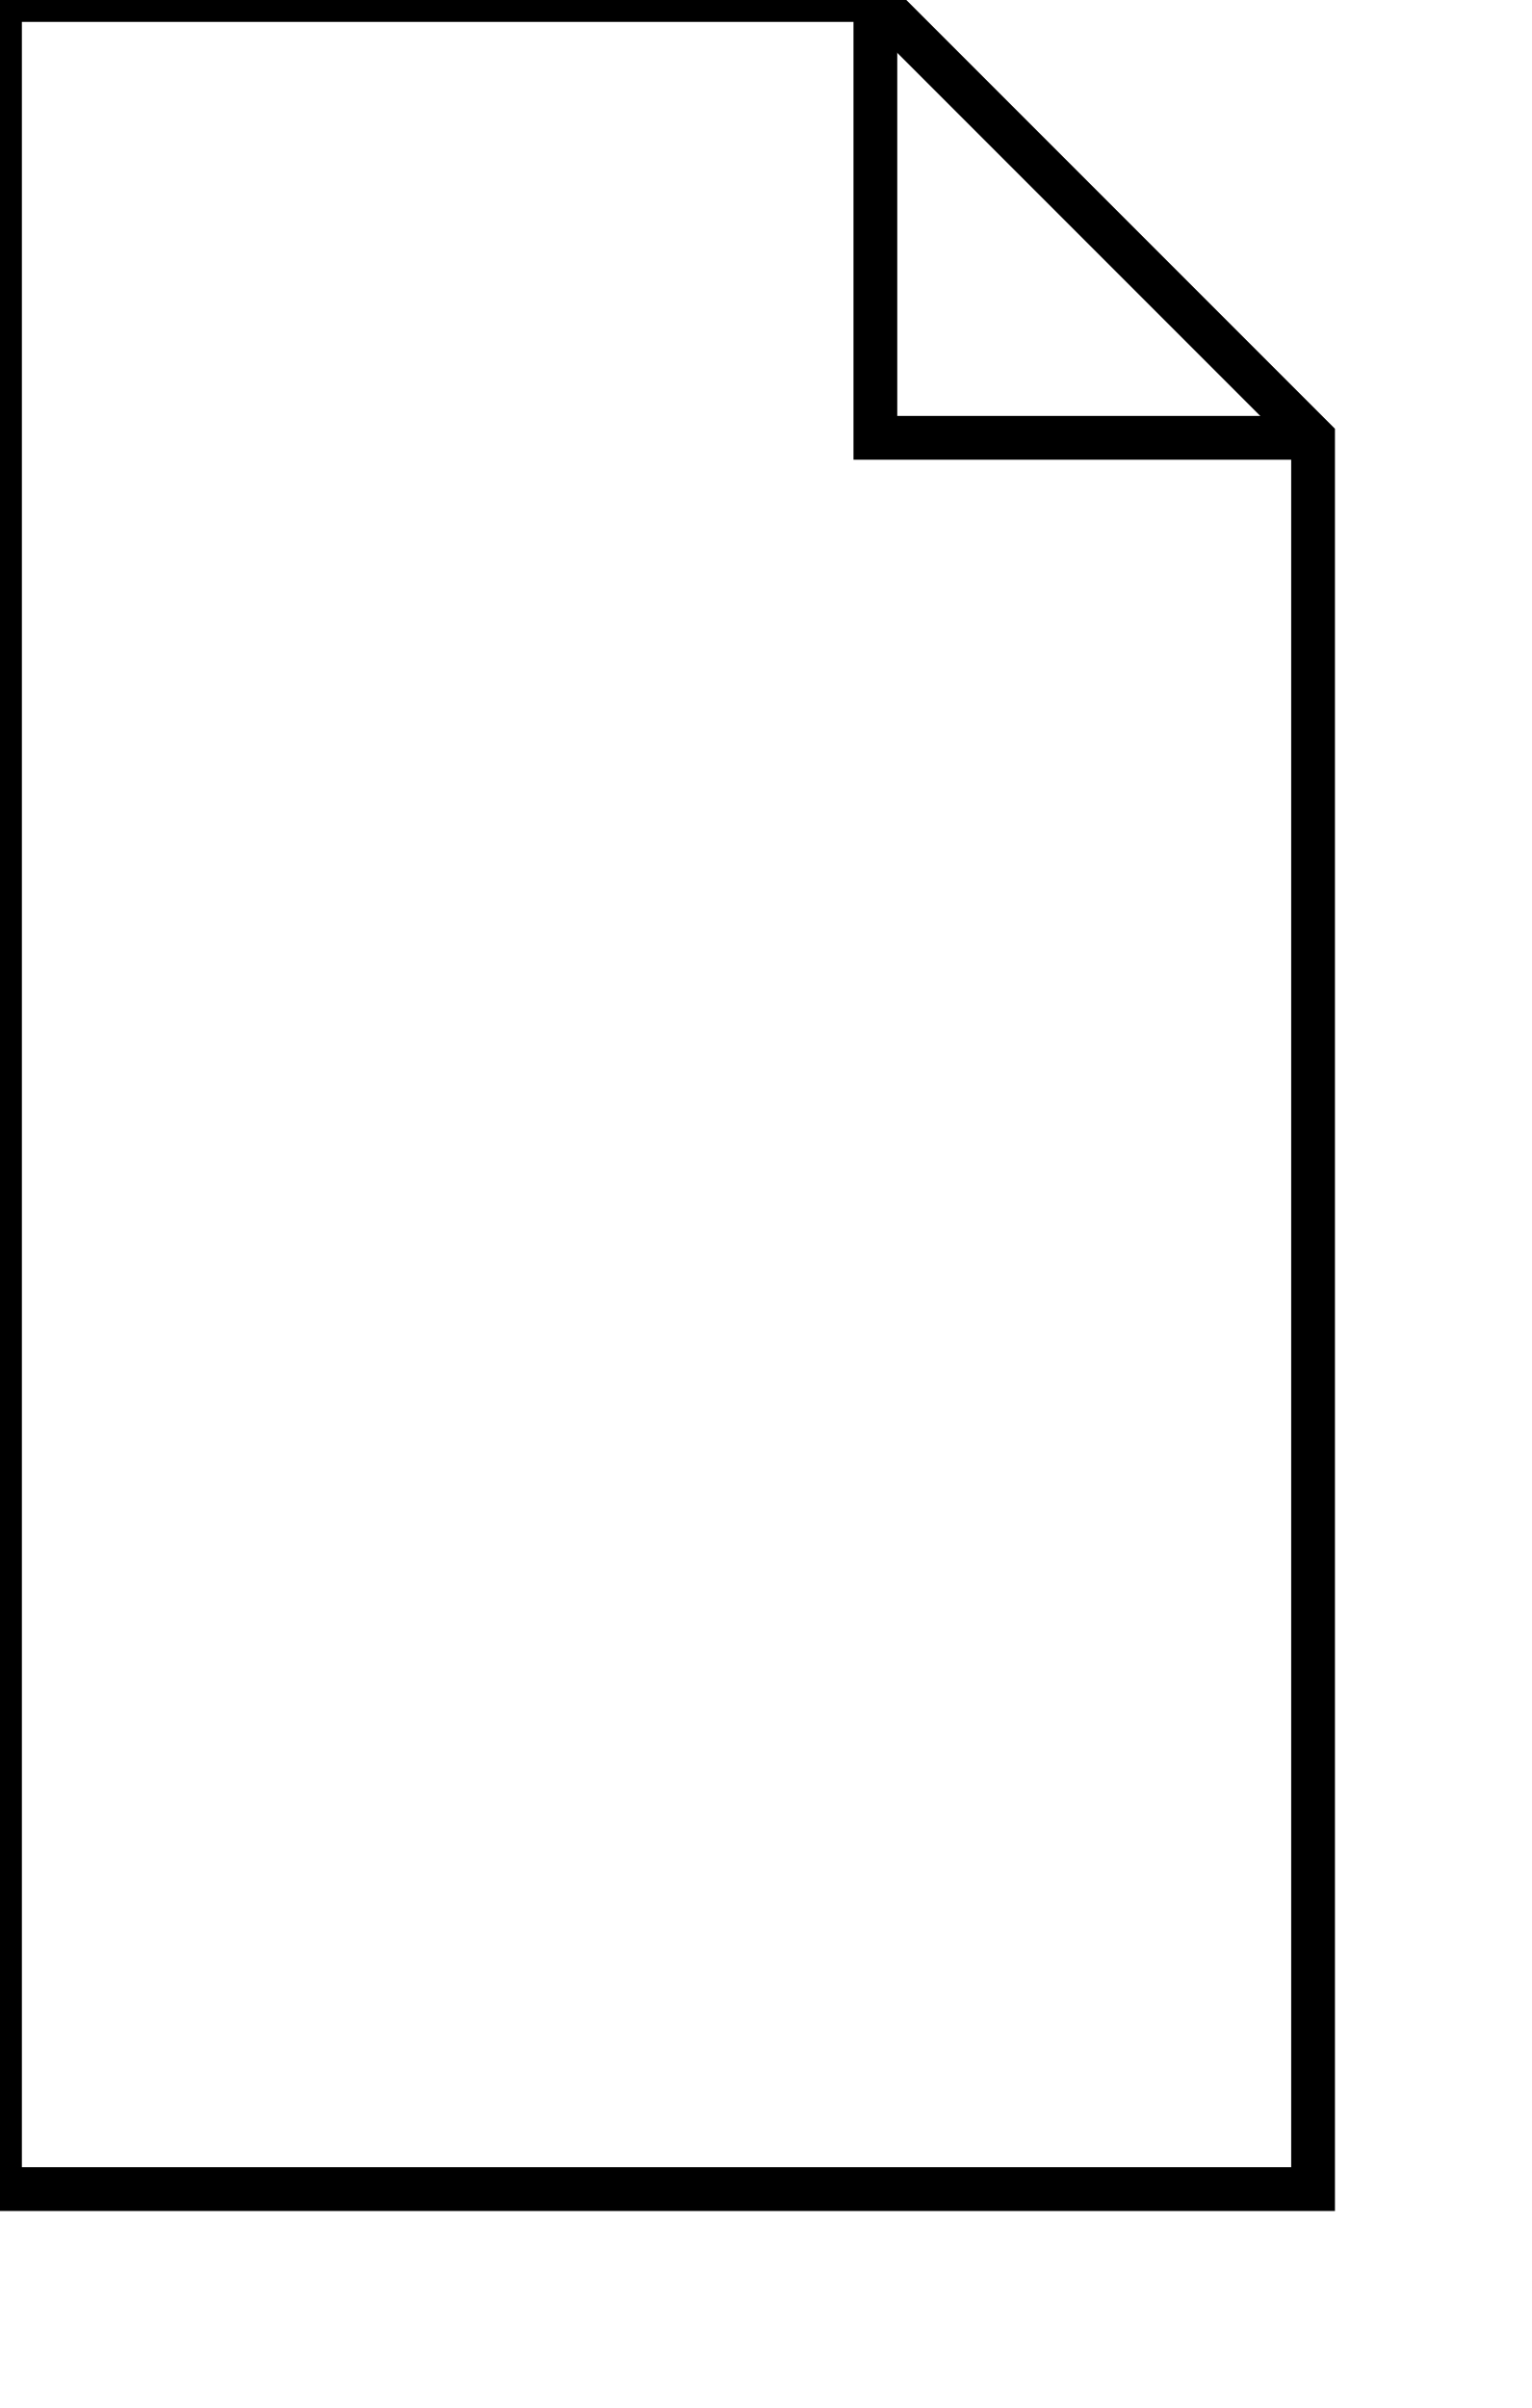
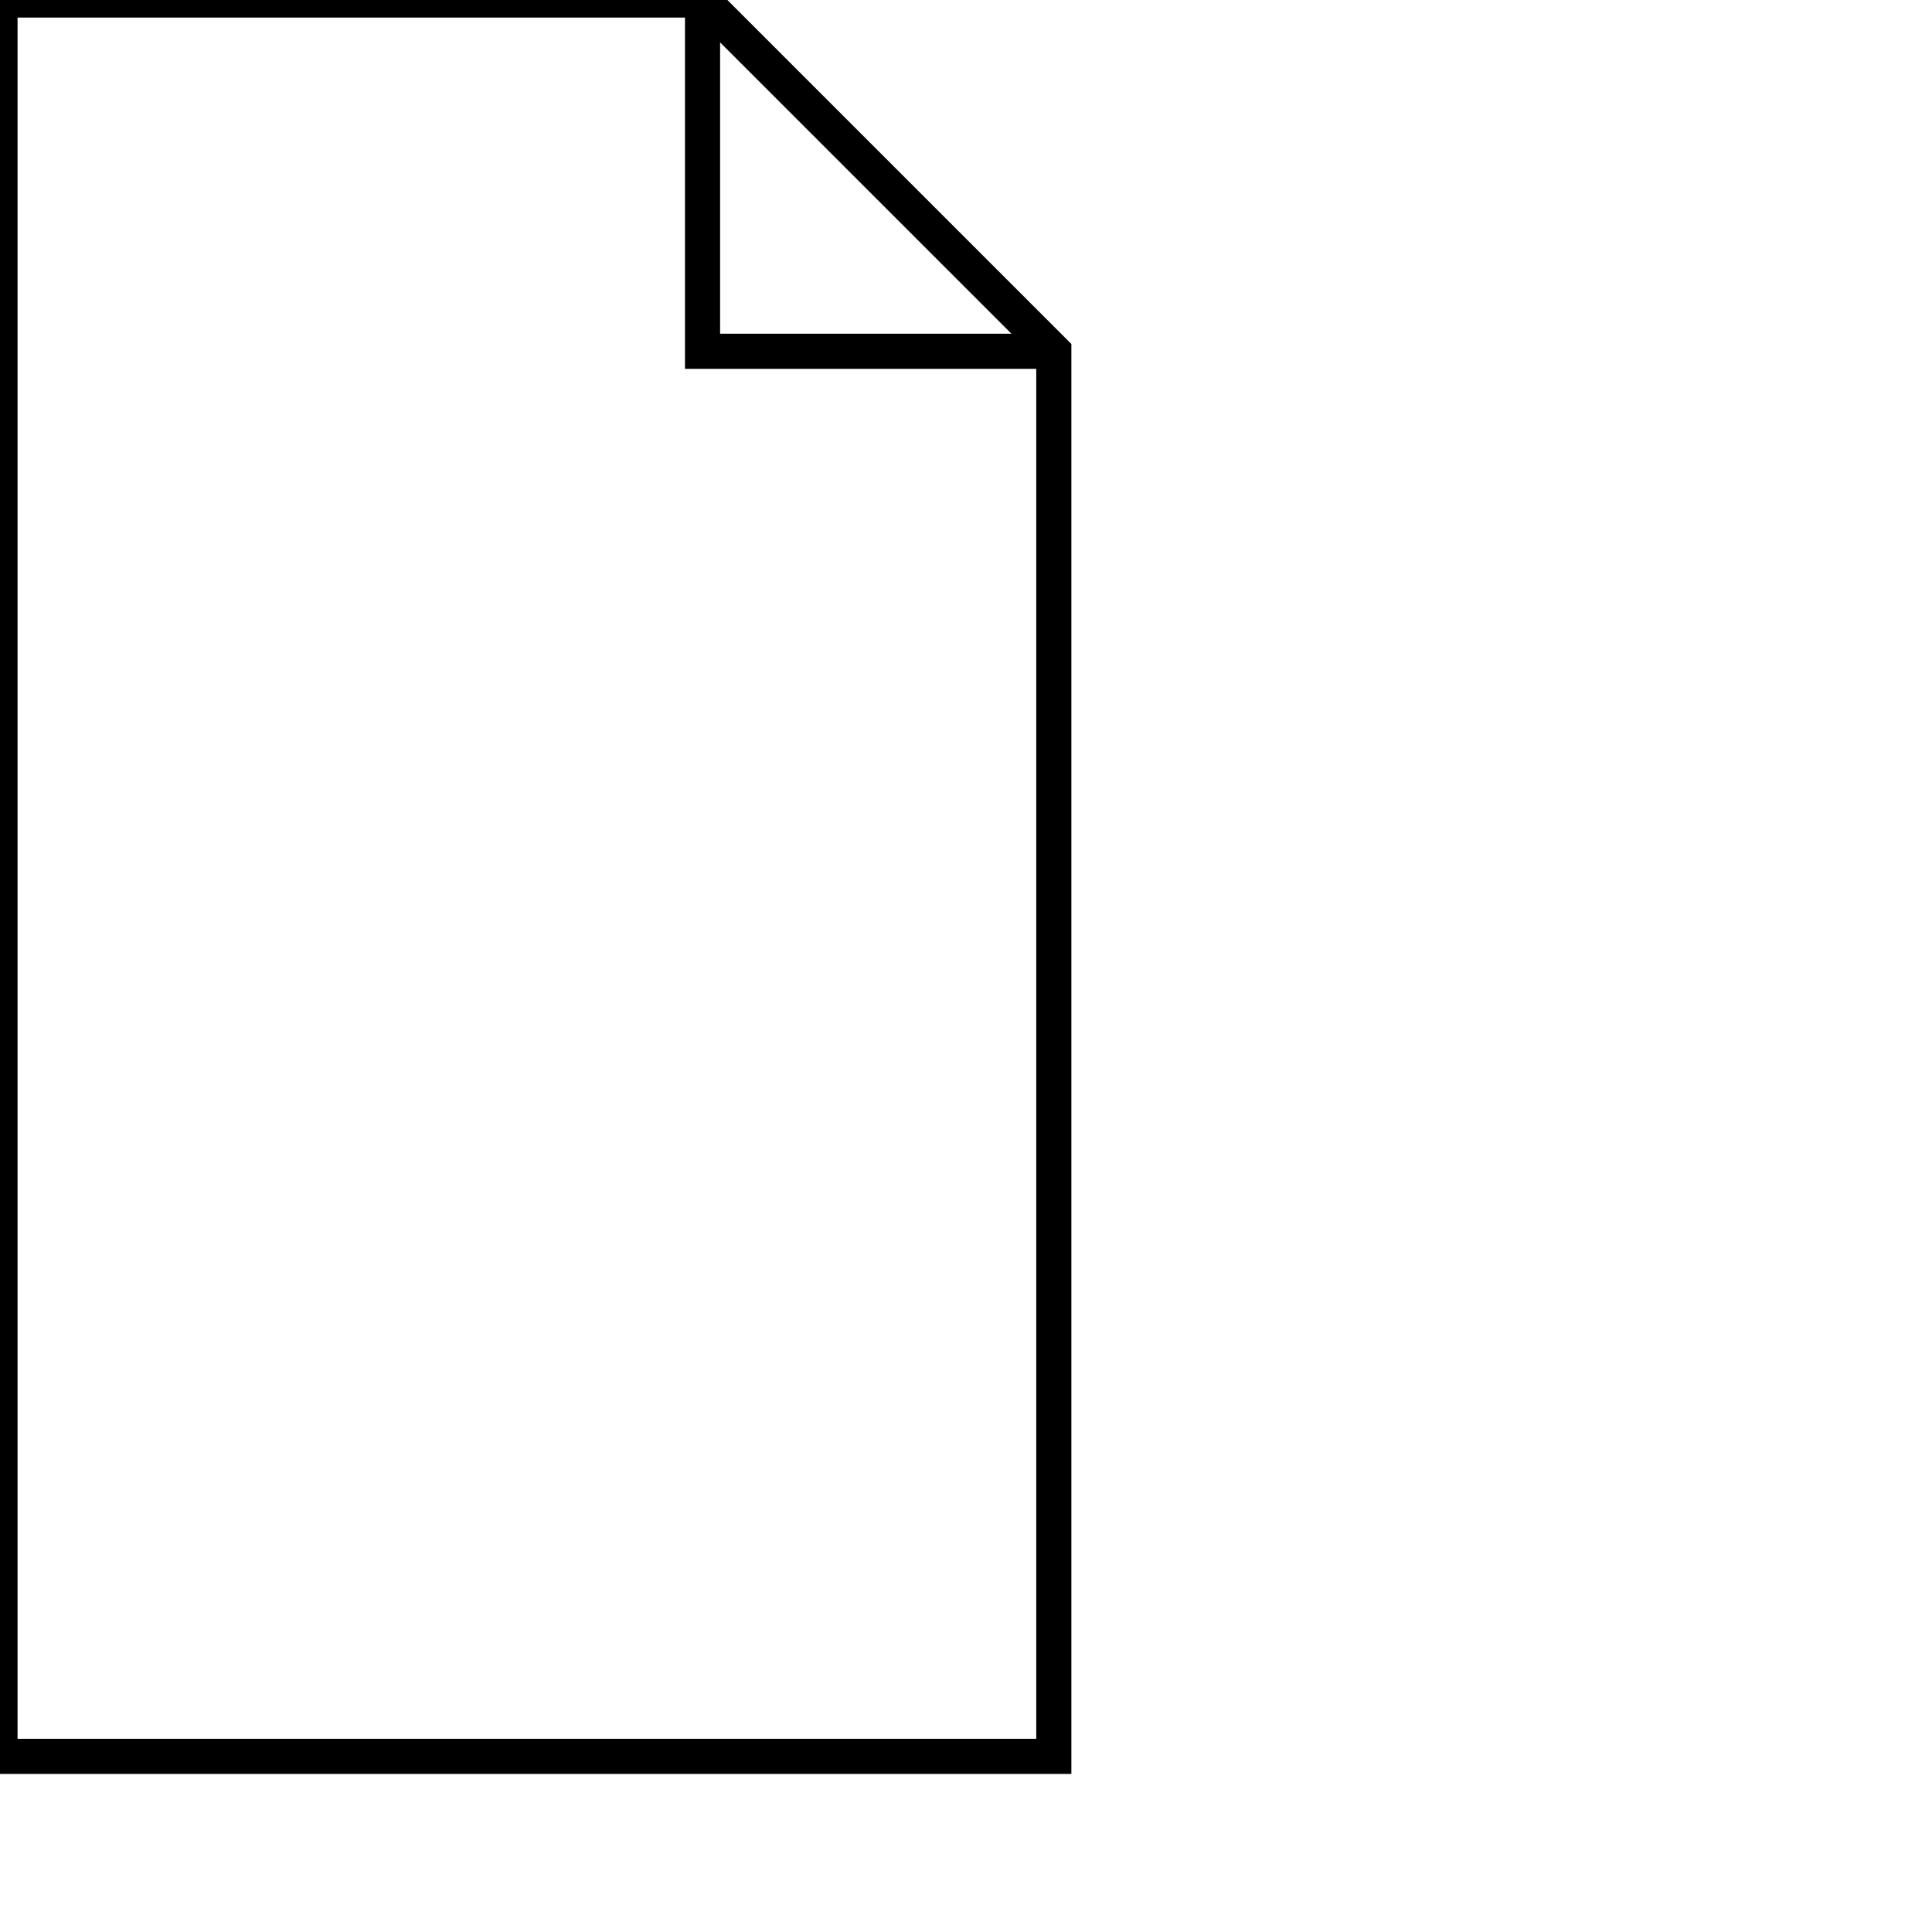
- <svg xmlns="http://www.w3.org/2000/svg" width="35" height="55">
+ <svg xmlns="http://www.w3.org/2000/svg" width="55" height="55">
  <defs>
    <style type="text/css"> 
    rect {fill: none; stroke:black; stroke-width:1px}
    line {fill: none; stroke:black; stroke-width:1px}
    polyline {fill: none; stroke:black; stroke-width:1px}
    polygon {fill: none; stroke:black; stroke-width:1px}
    circle {fill: none; stroke:black; stroke-width:1px}
    ellipse {fill: none; stroke:black; stroke-width:1px}
    text {fill: black; font-family: verdana,sans-serif; font-size:12px;}
    .default {fill: none; stroke:black; stroke-width:1px}
    
    </style>
    <rect id="anchor" style="fill:#a0c0e8" width="5" height="5" />
  </defs>
  <polygon points="0 0,20 0,30 10,30 50,0 50 " />
  <polyline points="20 0,20 10,30 10 " />
</svg>
